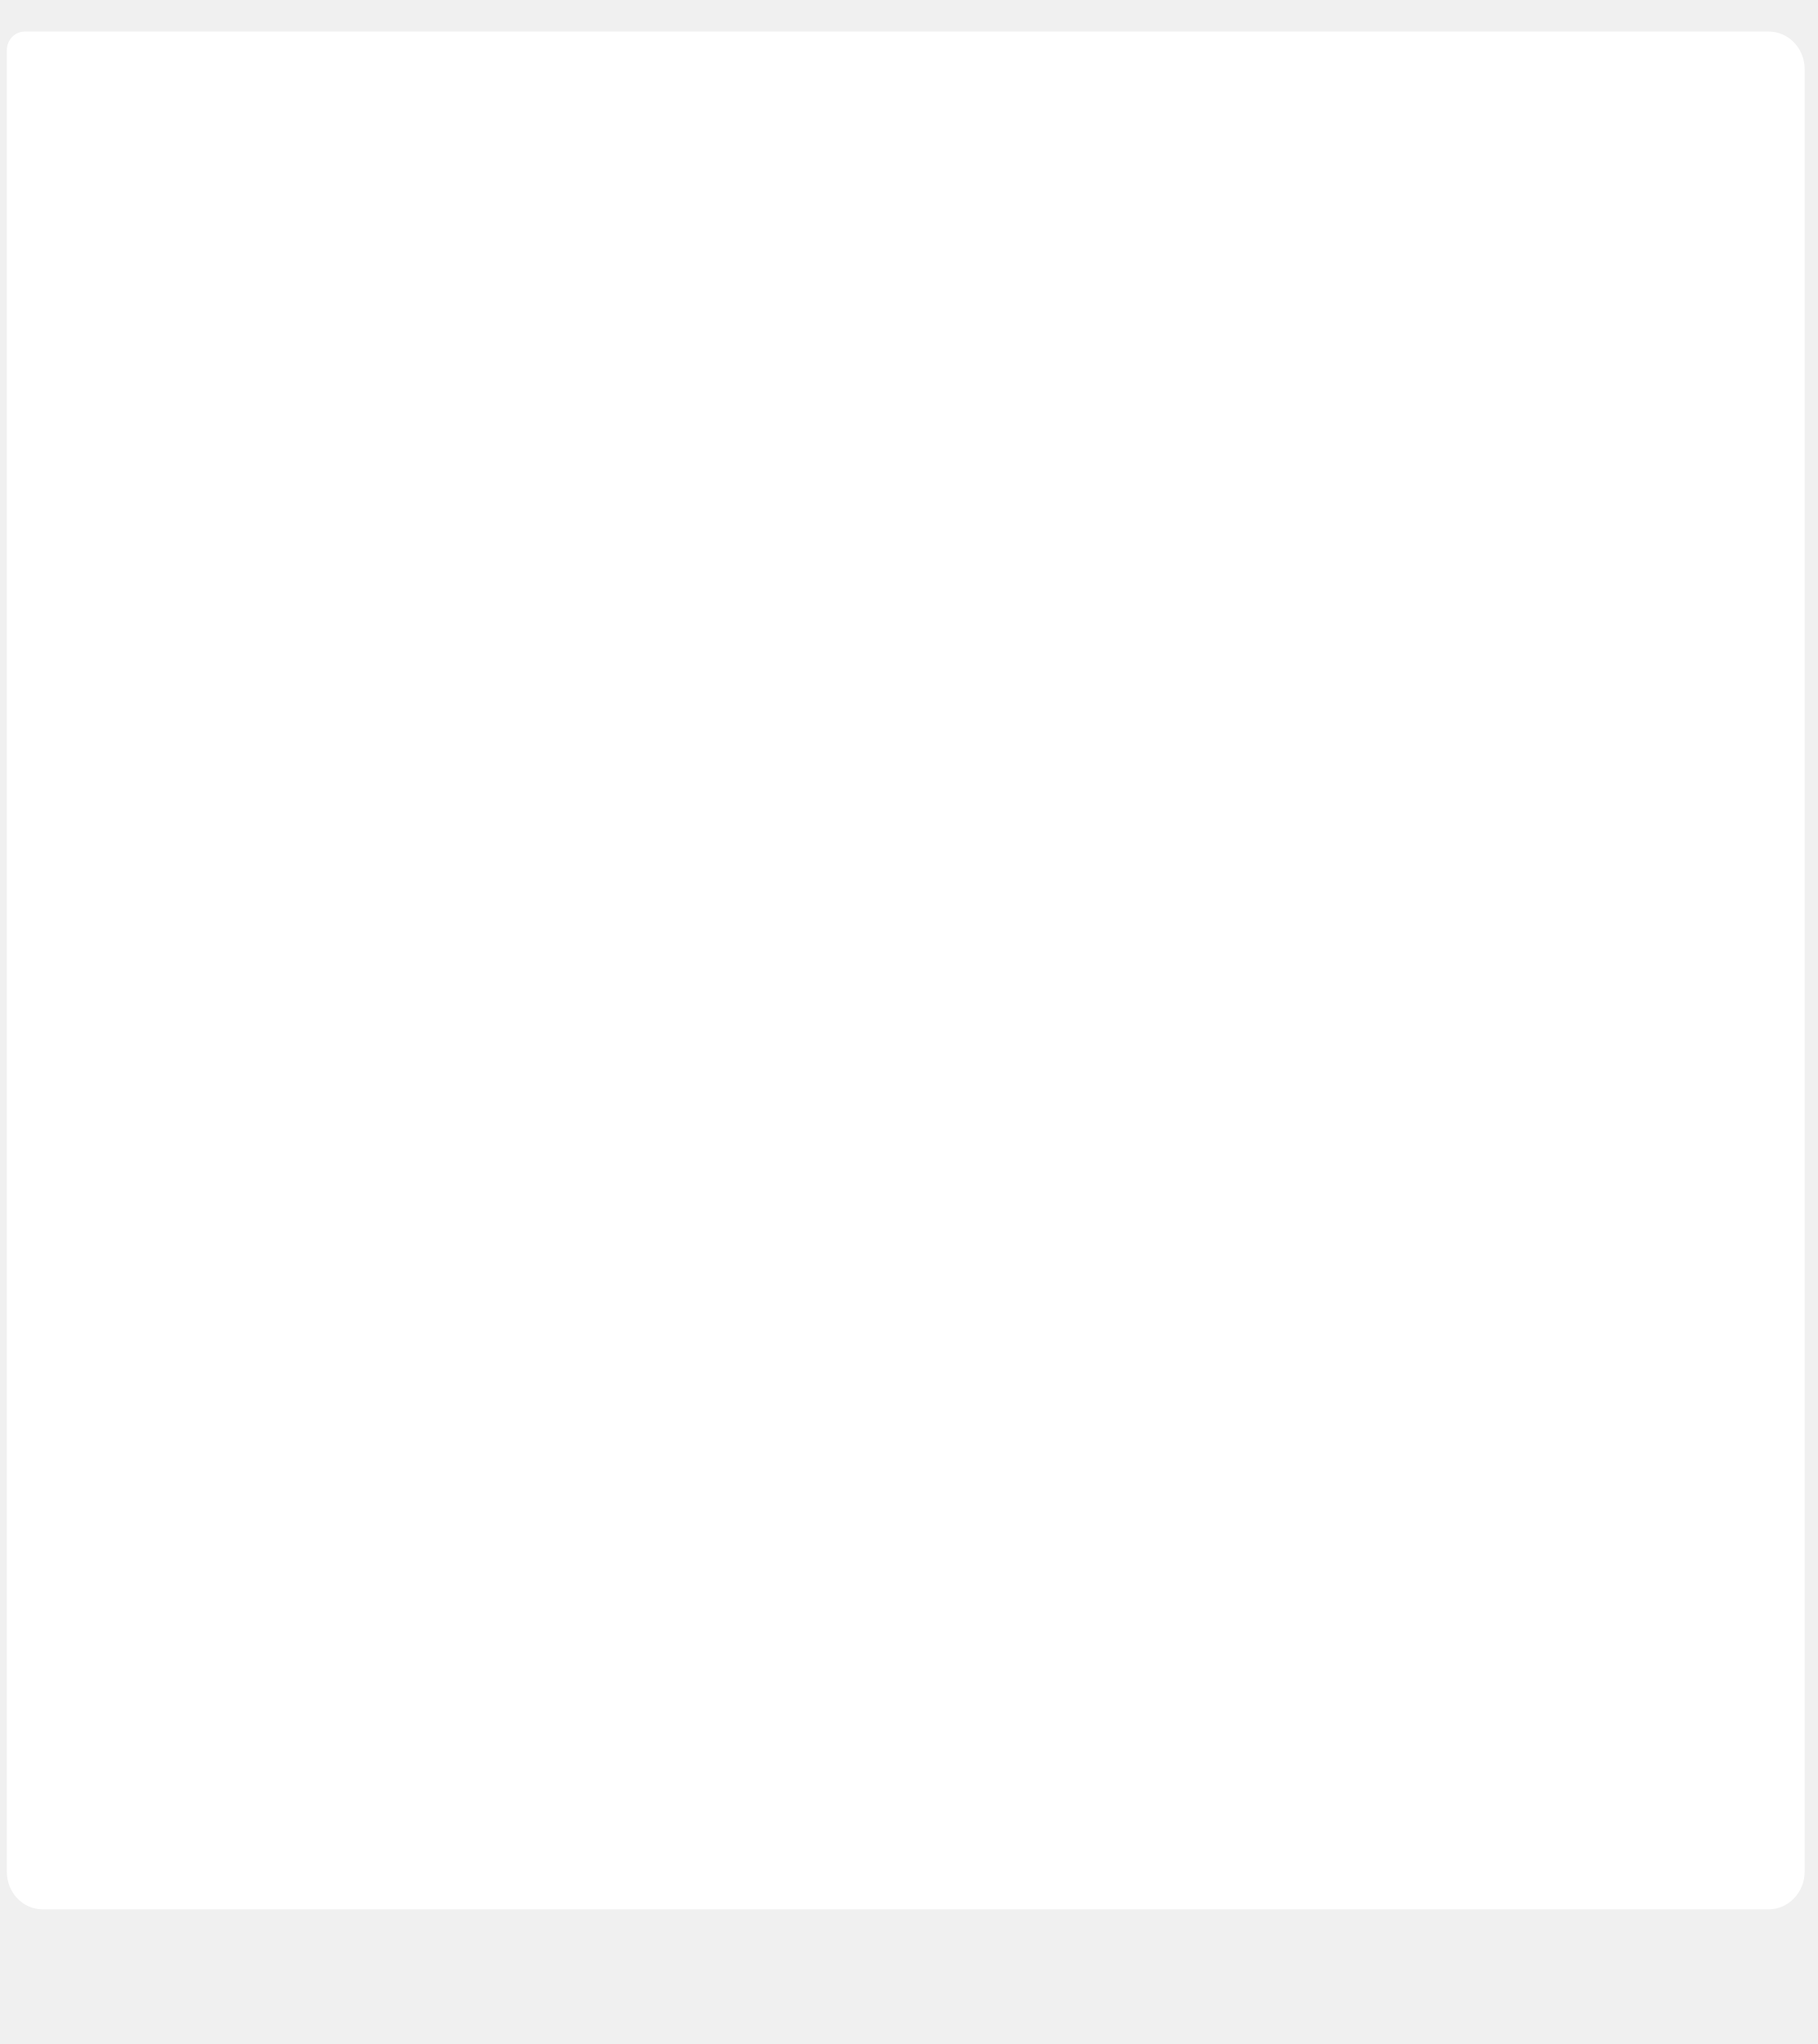
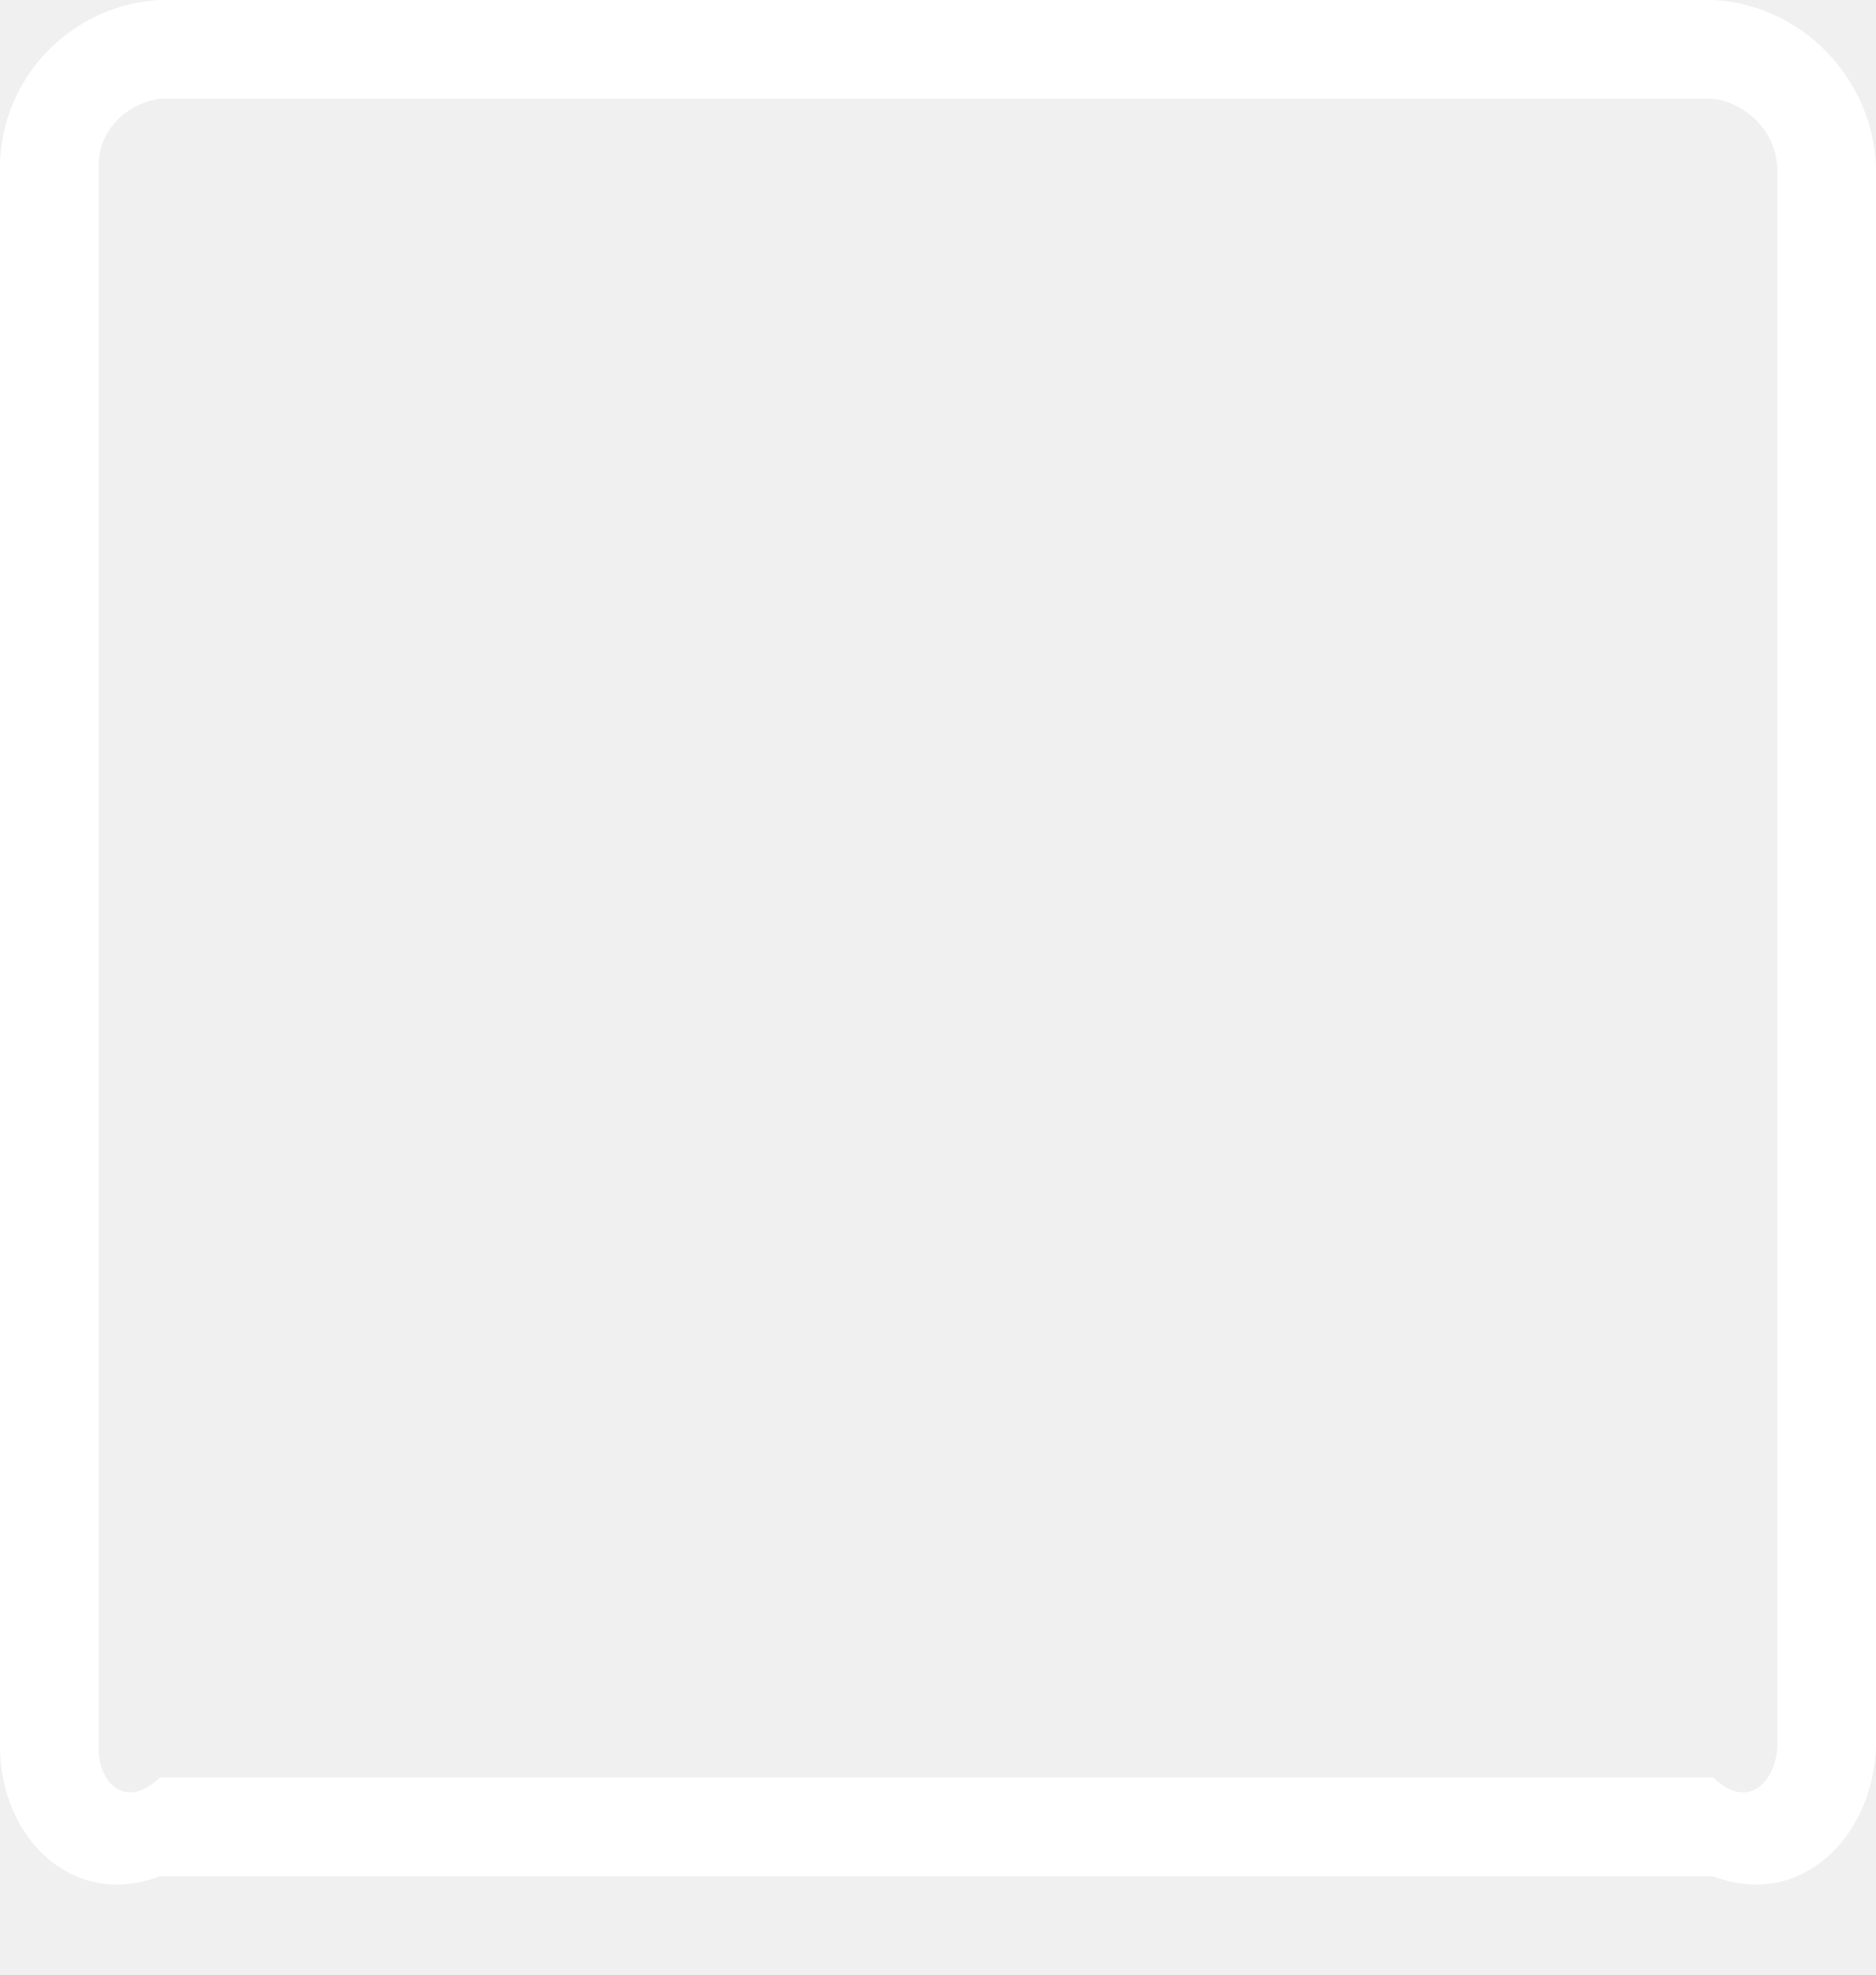
- <svg xmlns="http://www.w3.org/2000/svg" version="1.1" width="8px" height="9px">
-   <g transform="matrix(1 0 0 1 -776 -14 )">
-     <path d="M 0.03 8.241  C 0.03 8.332  0.099 8.407  0.188 8.407  L 7.786 8.407  C 7.873 8.407  7.944 8.332  7.944 8.241  L 7.944 0.304  C 7.944 0.213  7.873 0.139  7.786 0.139  L 0.109 0.139  C 0.065 0.139  0.03 0.176  0.03 0.221  L 0.03 8.241  Z " fill-rule="nonzero" fill="#ffffff" stroke="none" transform="matrix(1 0 0 1 776 14 )" />
+ <svg xmlns="http://www.w3.org/2000/svg" version="1.1" width="19px" height="20px">
+   <g transform="matrix(1 0 0 1 -772 -10 )">
+     <path d="M 19 17.695  C 18.965 18.602  18.241 19.339  17.35 19  L 1.62 19  C 0.729 19.339  0.005 18.602  0 17.695  L 0 1.69  C 0.005 0.783  0.729 0.046  1.62 0  L 17.35 0  C 18.241 0.046  18.965 0.783  19 1.69  L 19 17.695  Z M 17.35 1  L 1.62 1  C 1.272 1.047  0.989 1.335  1 1.69  L 1 17.695  C 0.989 18.05  1.272 18.338  1.62 18  L 17.35 18  C 17.699 18.338  17.981 18.05  18 17.695  L 18 1.69  C 17.981 1.335  17.699 1.047  17.35 1  Z " fill-rule="nonzero" fill="#ffffff" stroke="none" transform="matrix(1 0 0 1 772 10 )" />
  </g>
</svg>
